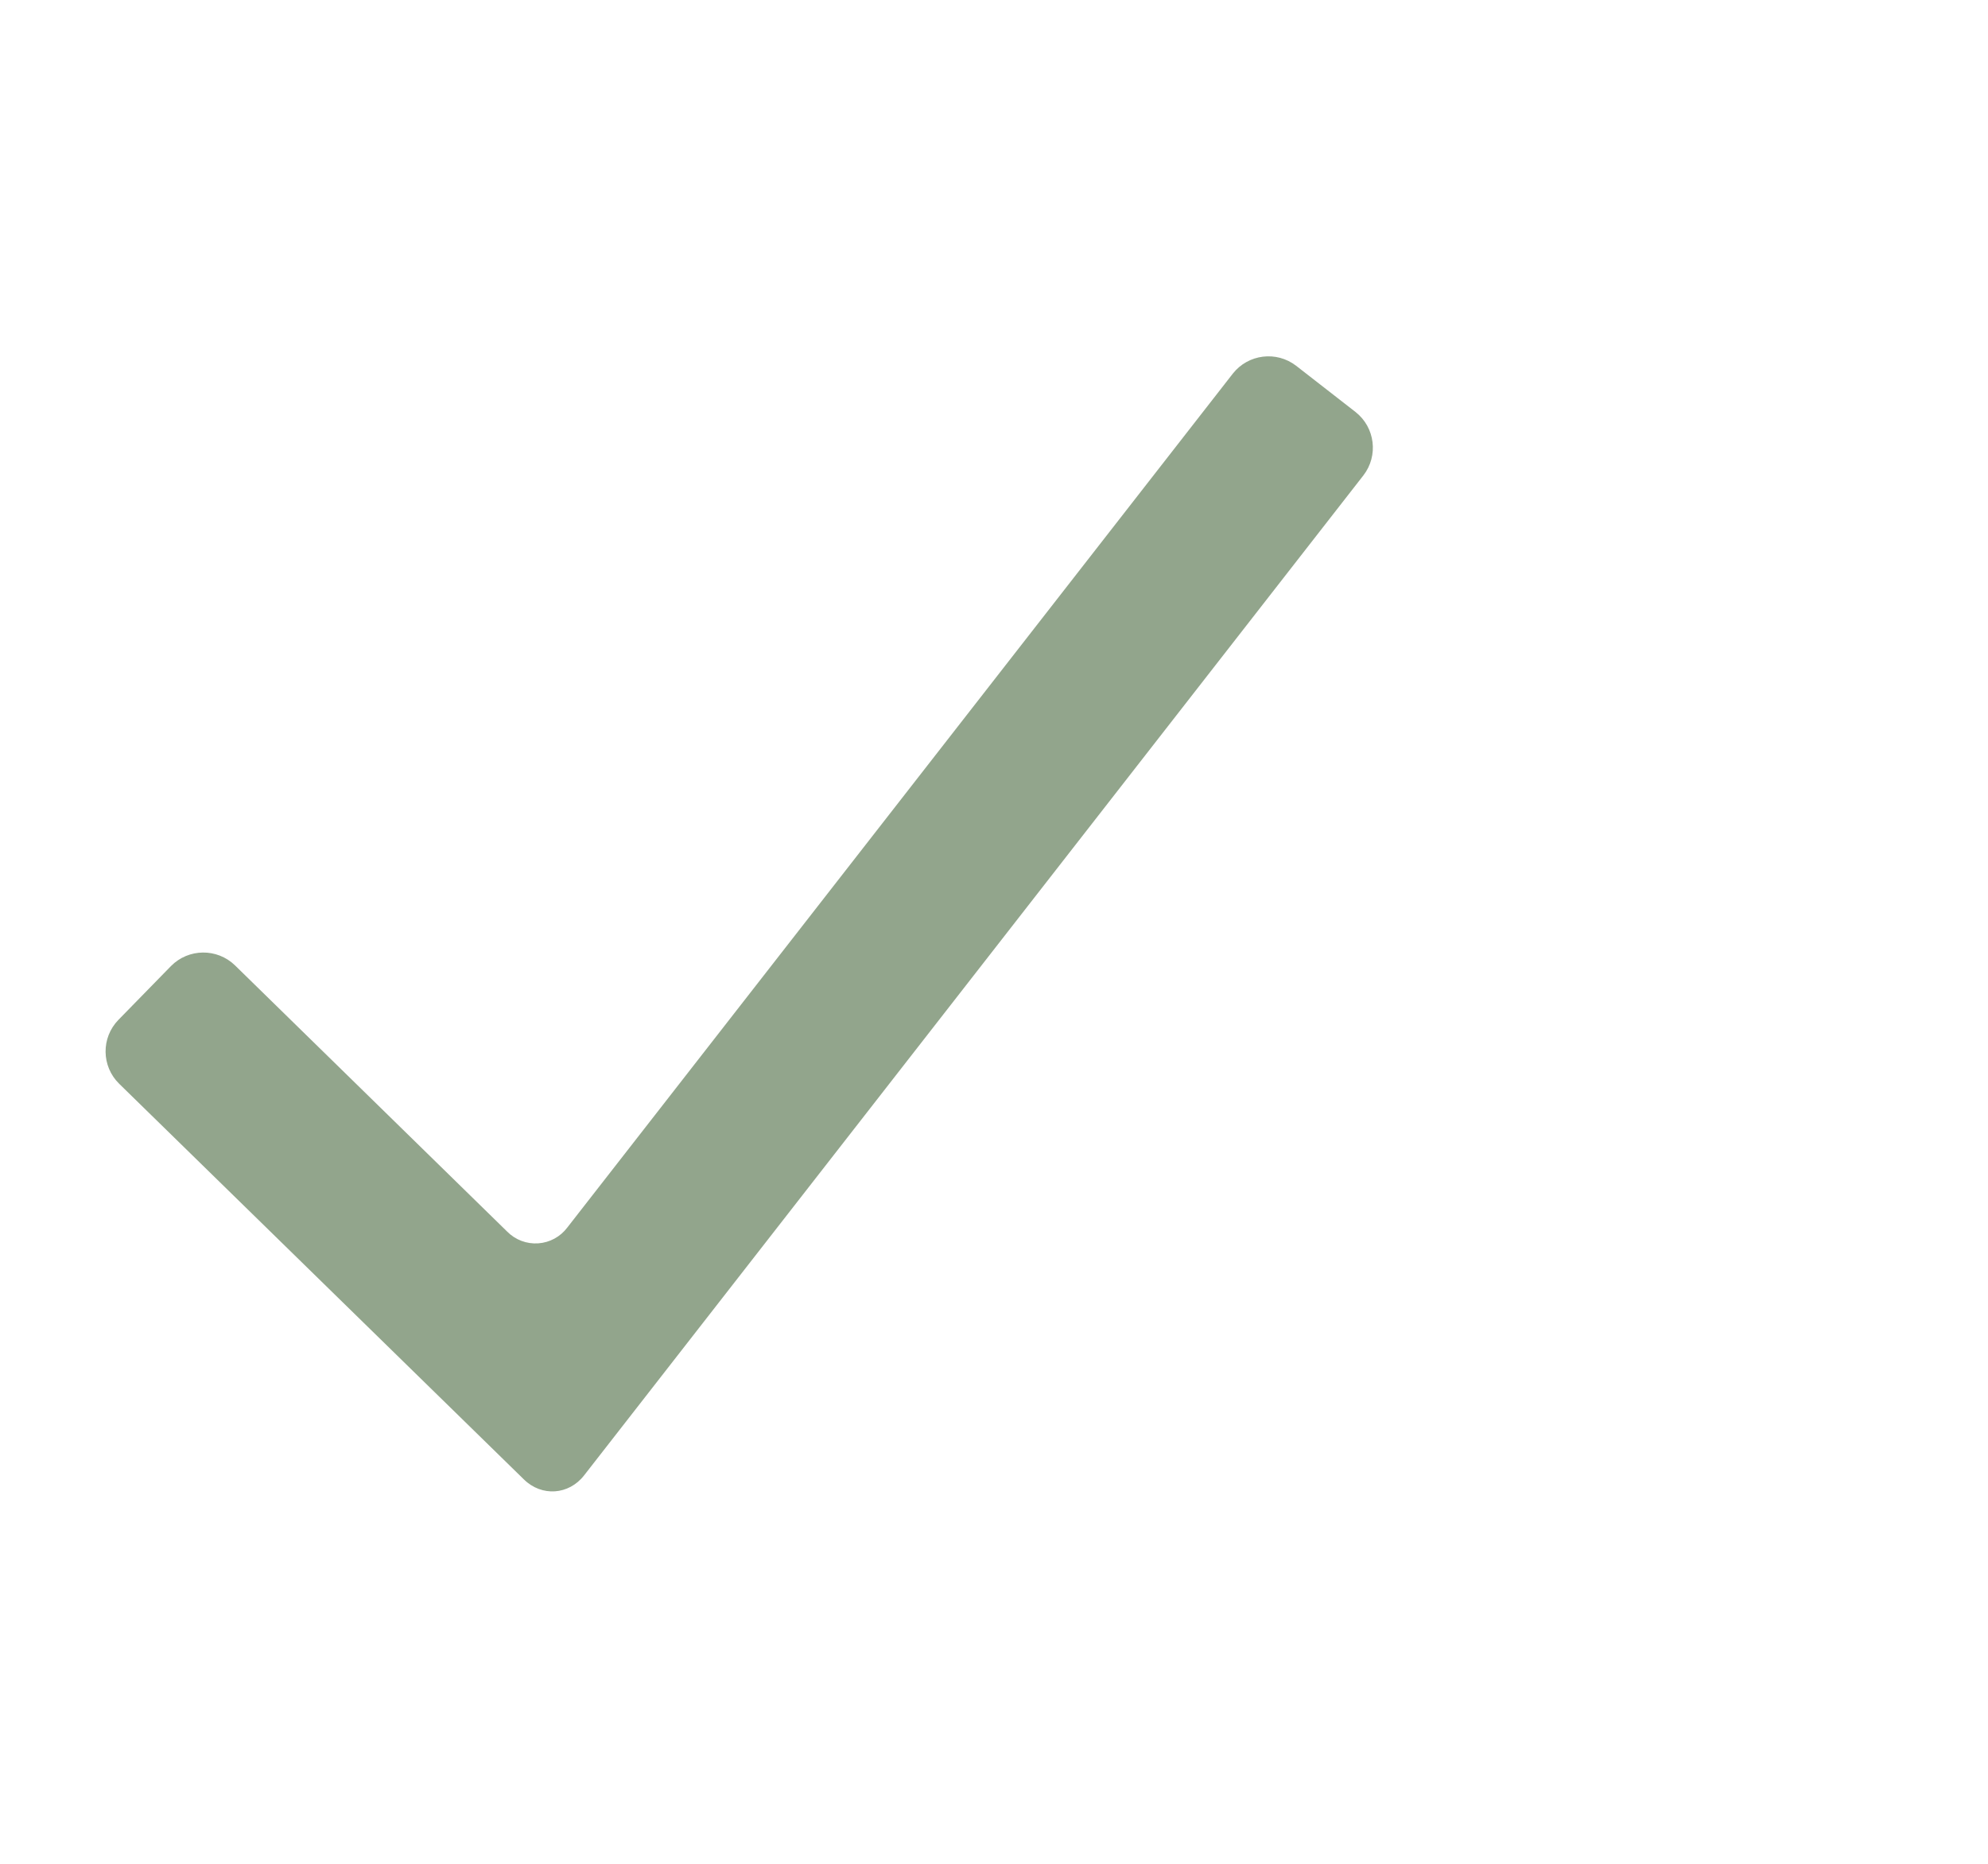
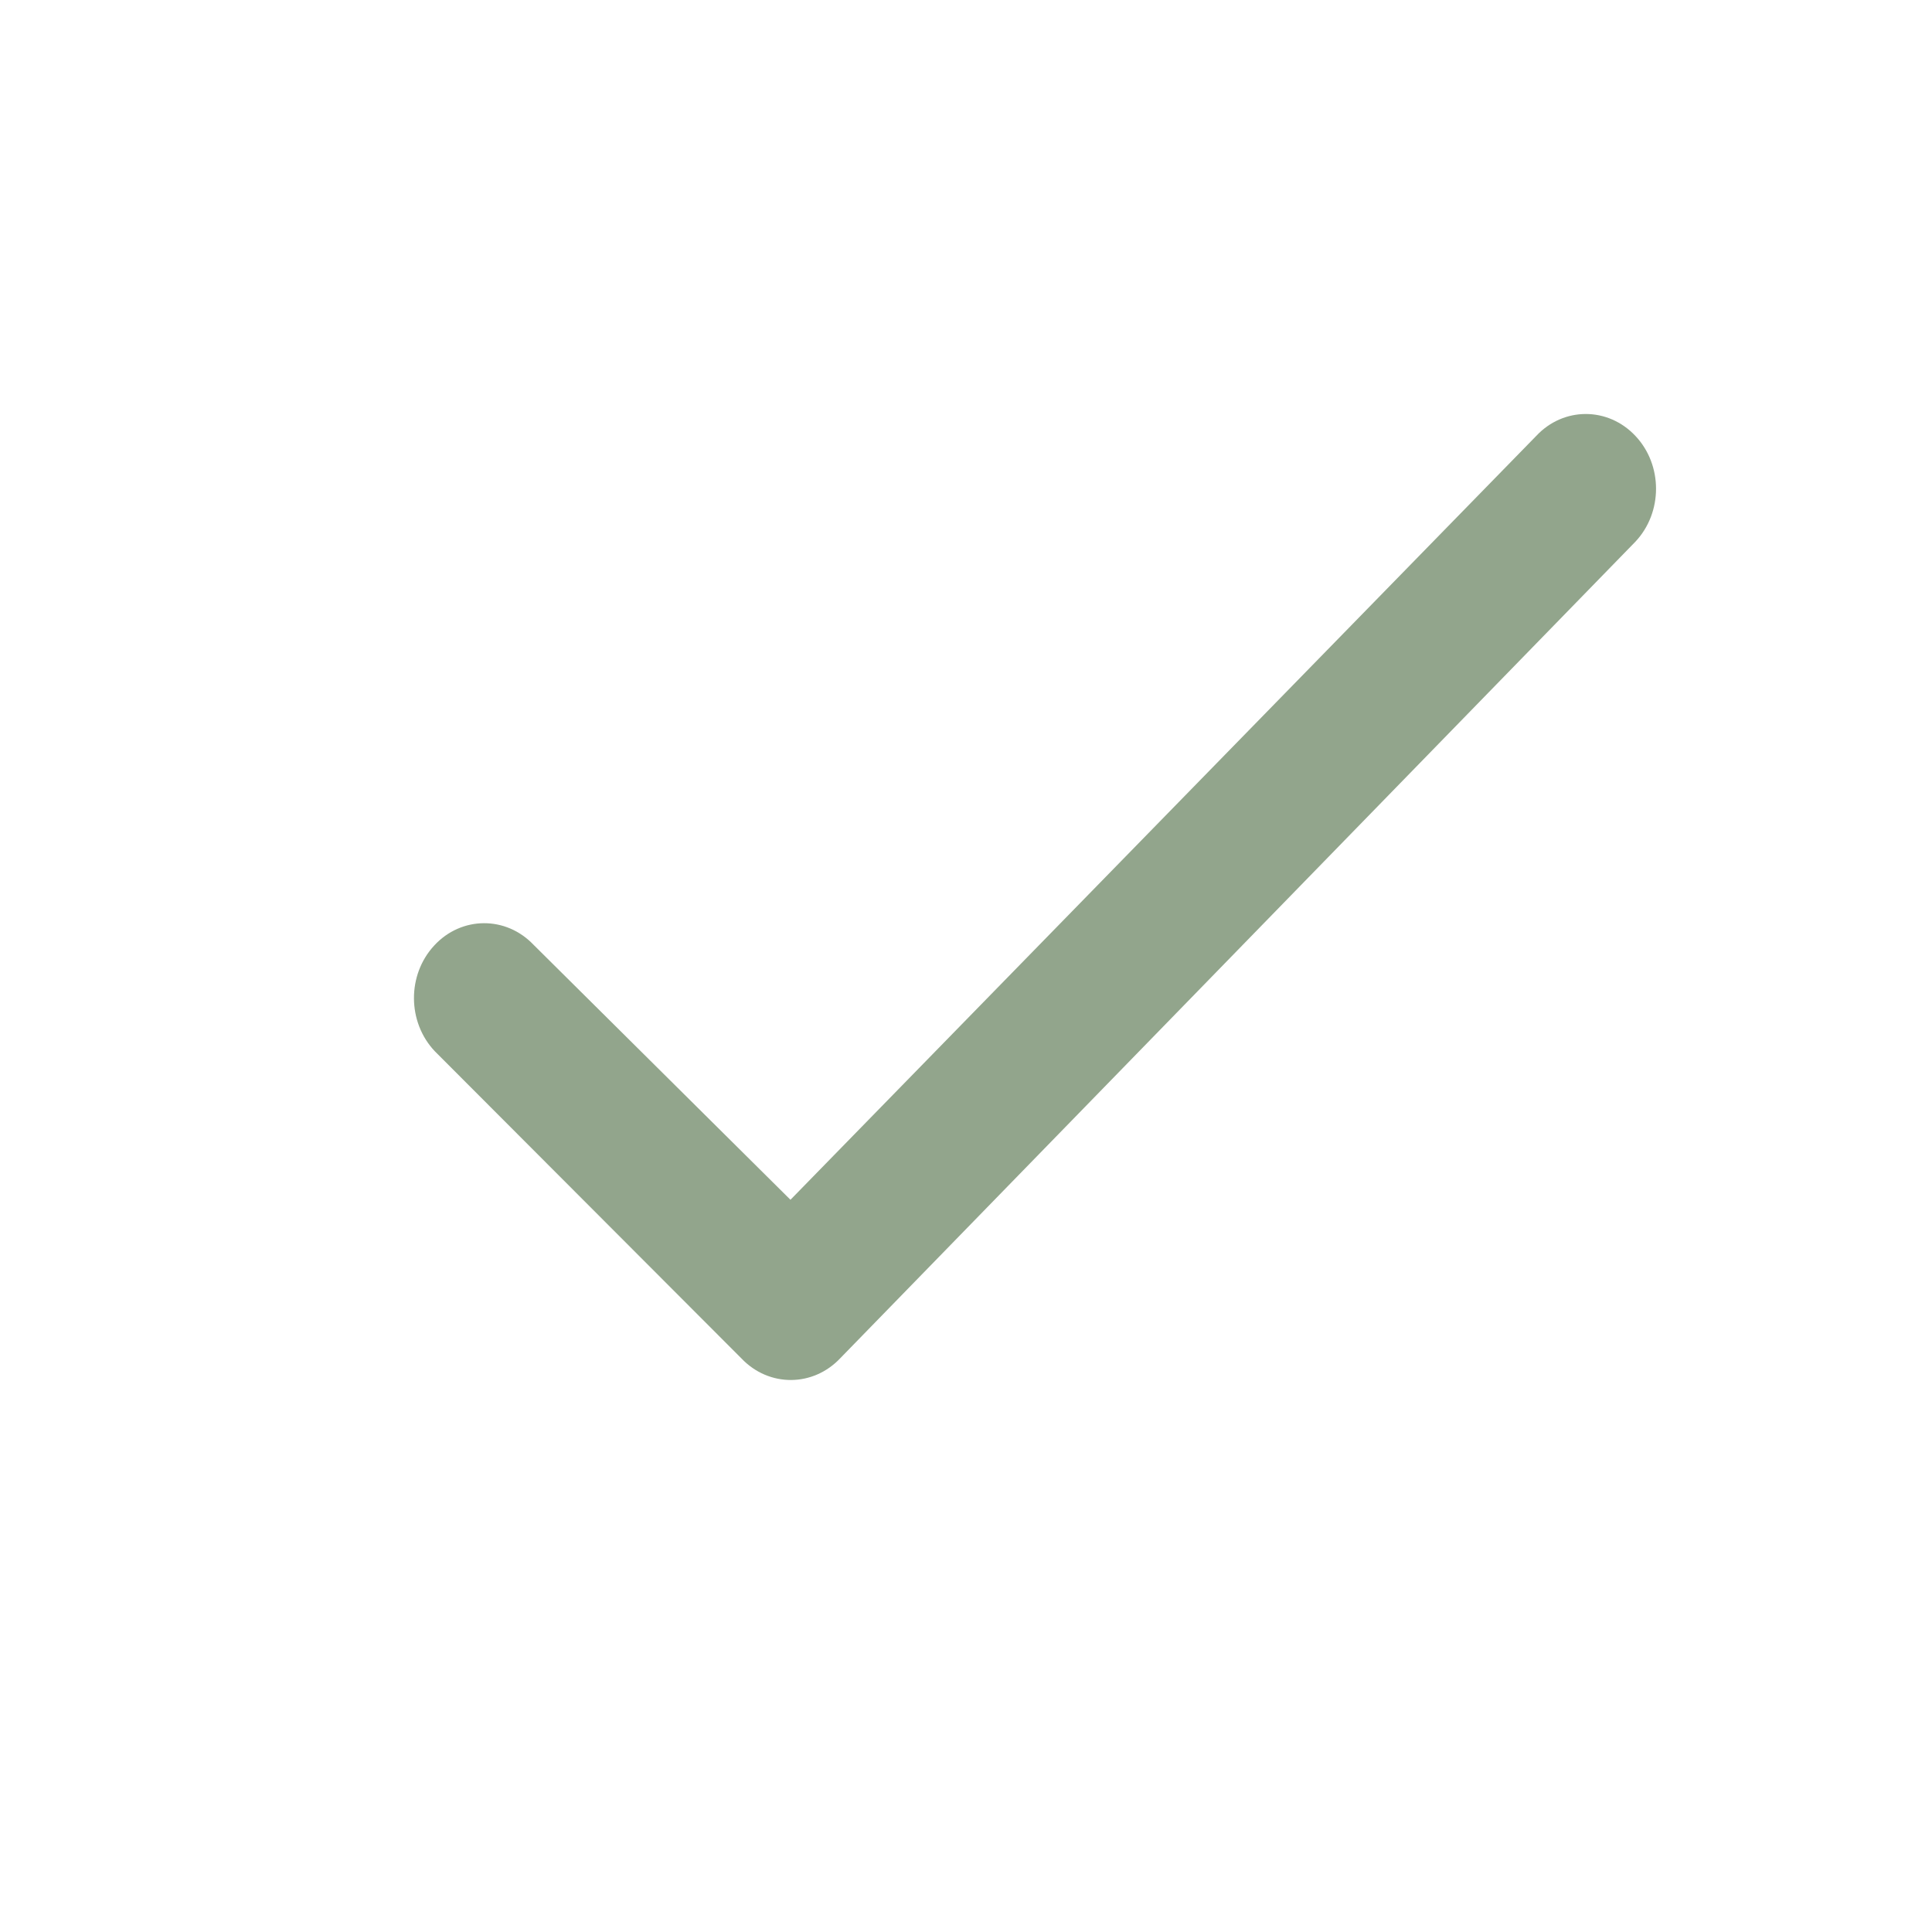
- <svg xmlns="http://www.w3.org/2000/svg" id="Layer_1" viewBox="0 0 16 15" width="16" height="15">
-   <path fill="#92A58C" d="M10.91 3.316l-.478-.372a.365.365 0 0 0-.51.063L4.566 9.879a.32.32 0 0 1-.484.033L1.891 7.769a.366.366 0 0 0-.515.006l-.423.433a.364.364 0 0 0 .006.514l3.258 3.185c.143.14.361.125.484-.033l6.272-8.048a.365.365 0 0 0-.063-.51z" />
+ <svg xmlns="http://www.w3.org/2000/svg" width="14px" height="14px" viewBox="0 0 14 14" version="1.1">
+   <g stroke="none" stroke-width="1" fill="none" fill-rule="evenodd">
+     <path d="M3.147,6.851 C2.949,7.064 2.951,7.407 3.151,7.618 L5.373,9.844 C5.572,10.053 5.892,10.052 6.09,9.841 L11.851,3.925 C12.05,3.713 12.05,3.37 11.851,3.159 C11.652,2.947 11.33,2.947 11.132,3.159 L5.728,8.694 L3.866,6.846 C3.666,6.636 3.344,6.638 3.147,6.851 Z" fill="#92A58C" fill-rule="nonzero" />
+   </g>
</svg>
